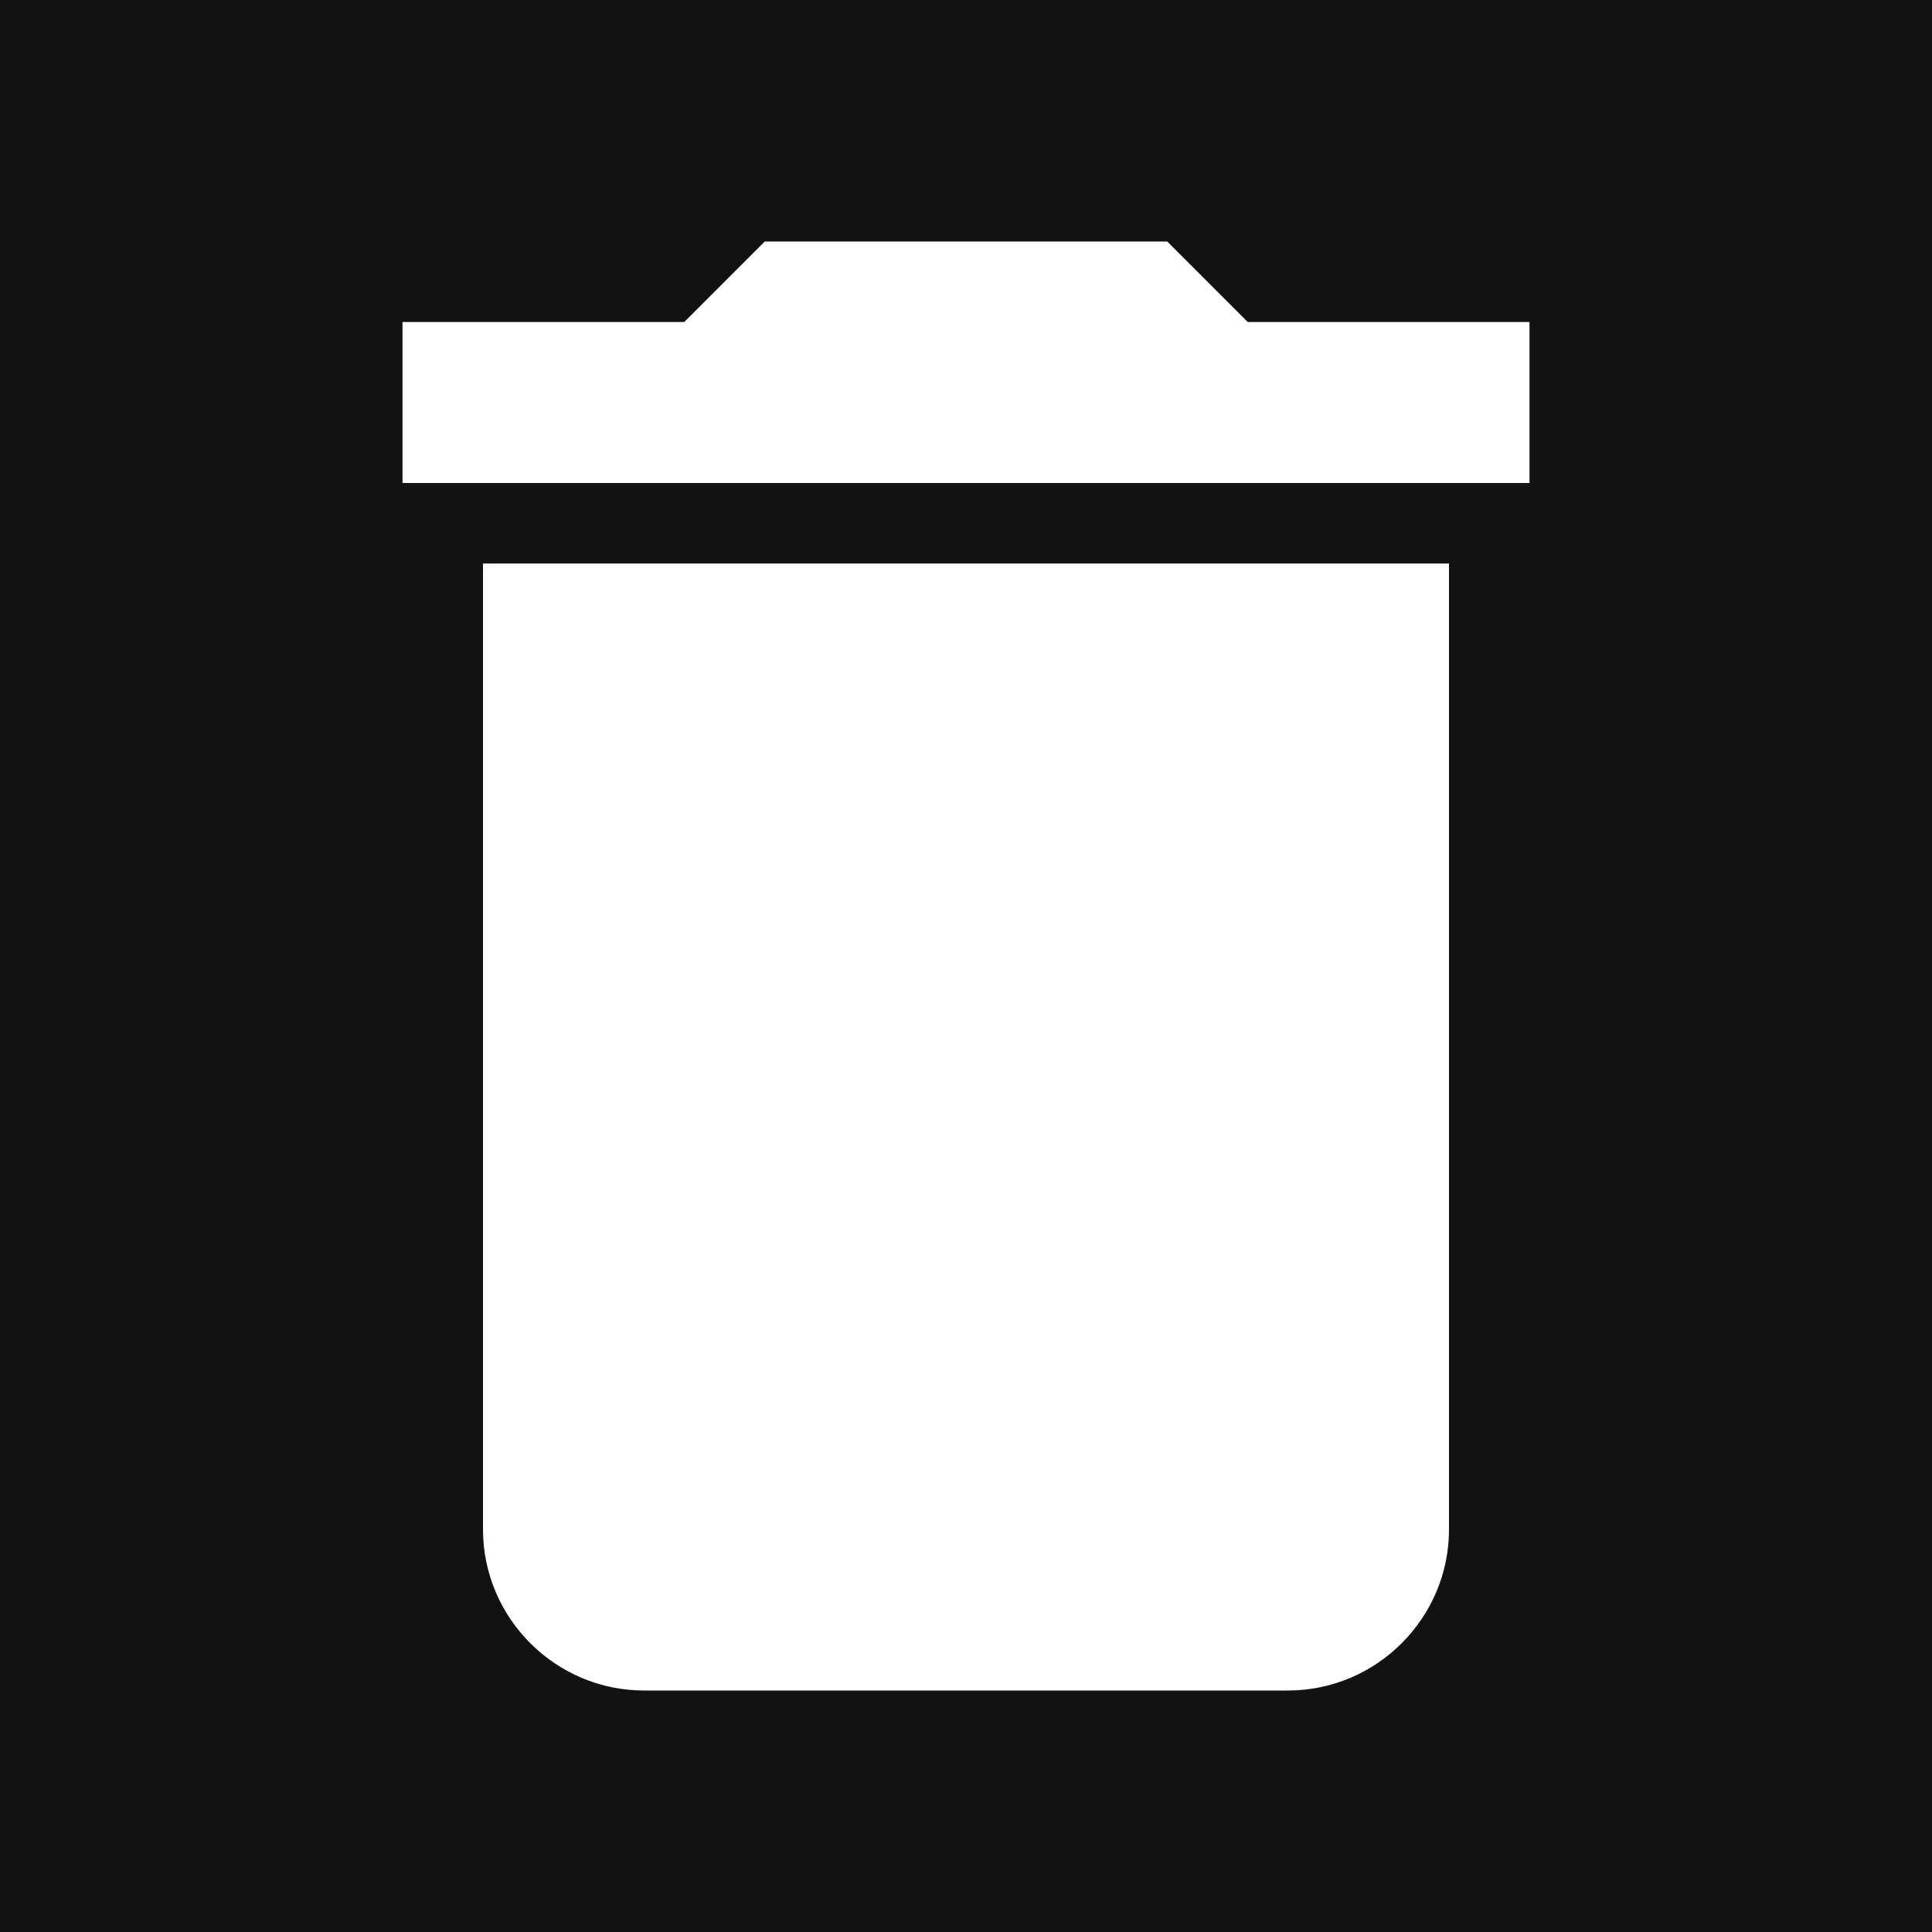
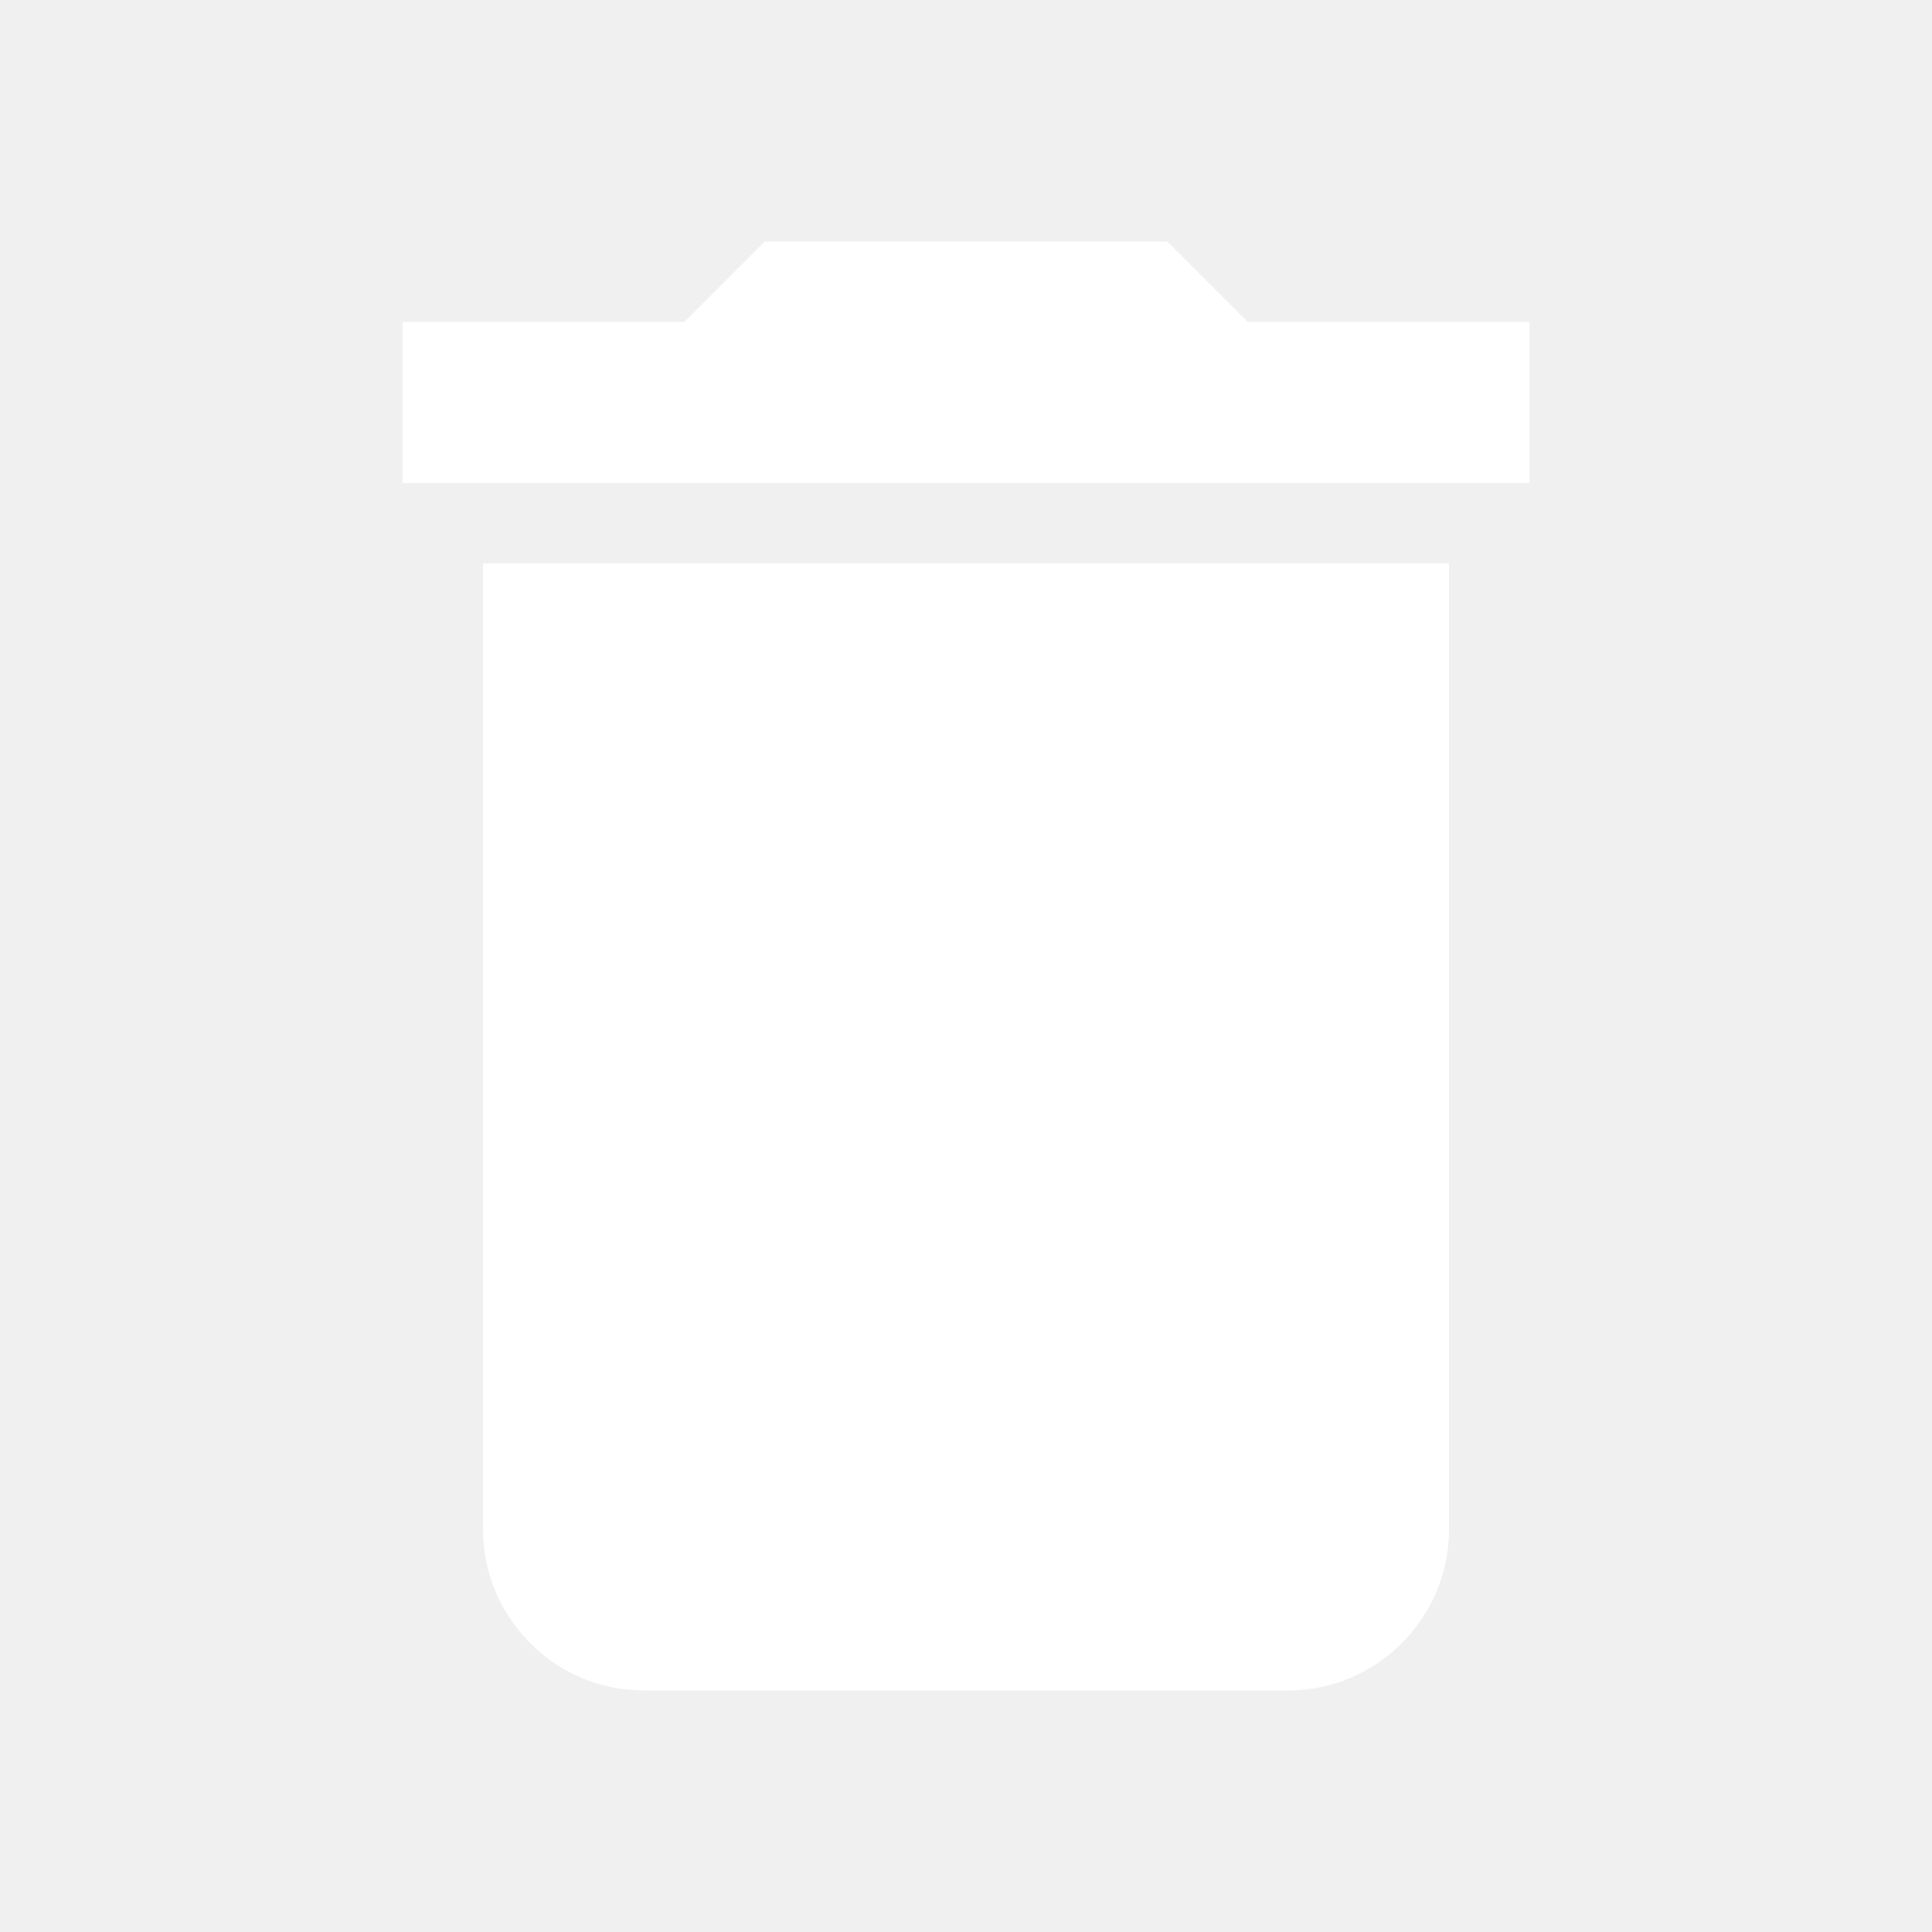
<svg xmlns="http://www.w3.org/2000/svg" width="42" height="42" viewBox="0 0 42 42" fill="none">
-   <rect width="42" height="42" fill="#121212" />
-   <path d="M10.5 33.25C10.5 35.175 12.075 36.75 14 36.75H28C29.925 36.75 31.5 35.175 31.5 33.25V12.25H10.5V33.25ZM33.25 7H27.125L25.375 5.25H16.625L14.875 7H8.75V10.5H33.25V7Z" fill="white" />
+   <path d="M31.5 33.25C31.5 35.175 29.925 36.75 28 36.75H14C12.075 36.75 10.5 35.175 10.5 33.25V12.25H31.5V33.25ZM8.75 7H14.875L16.625 5.25H25.375L27.125 7H33.25V10.5H8.75V7Z" fill="white" />
</svg>
